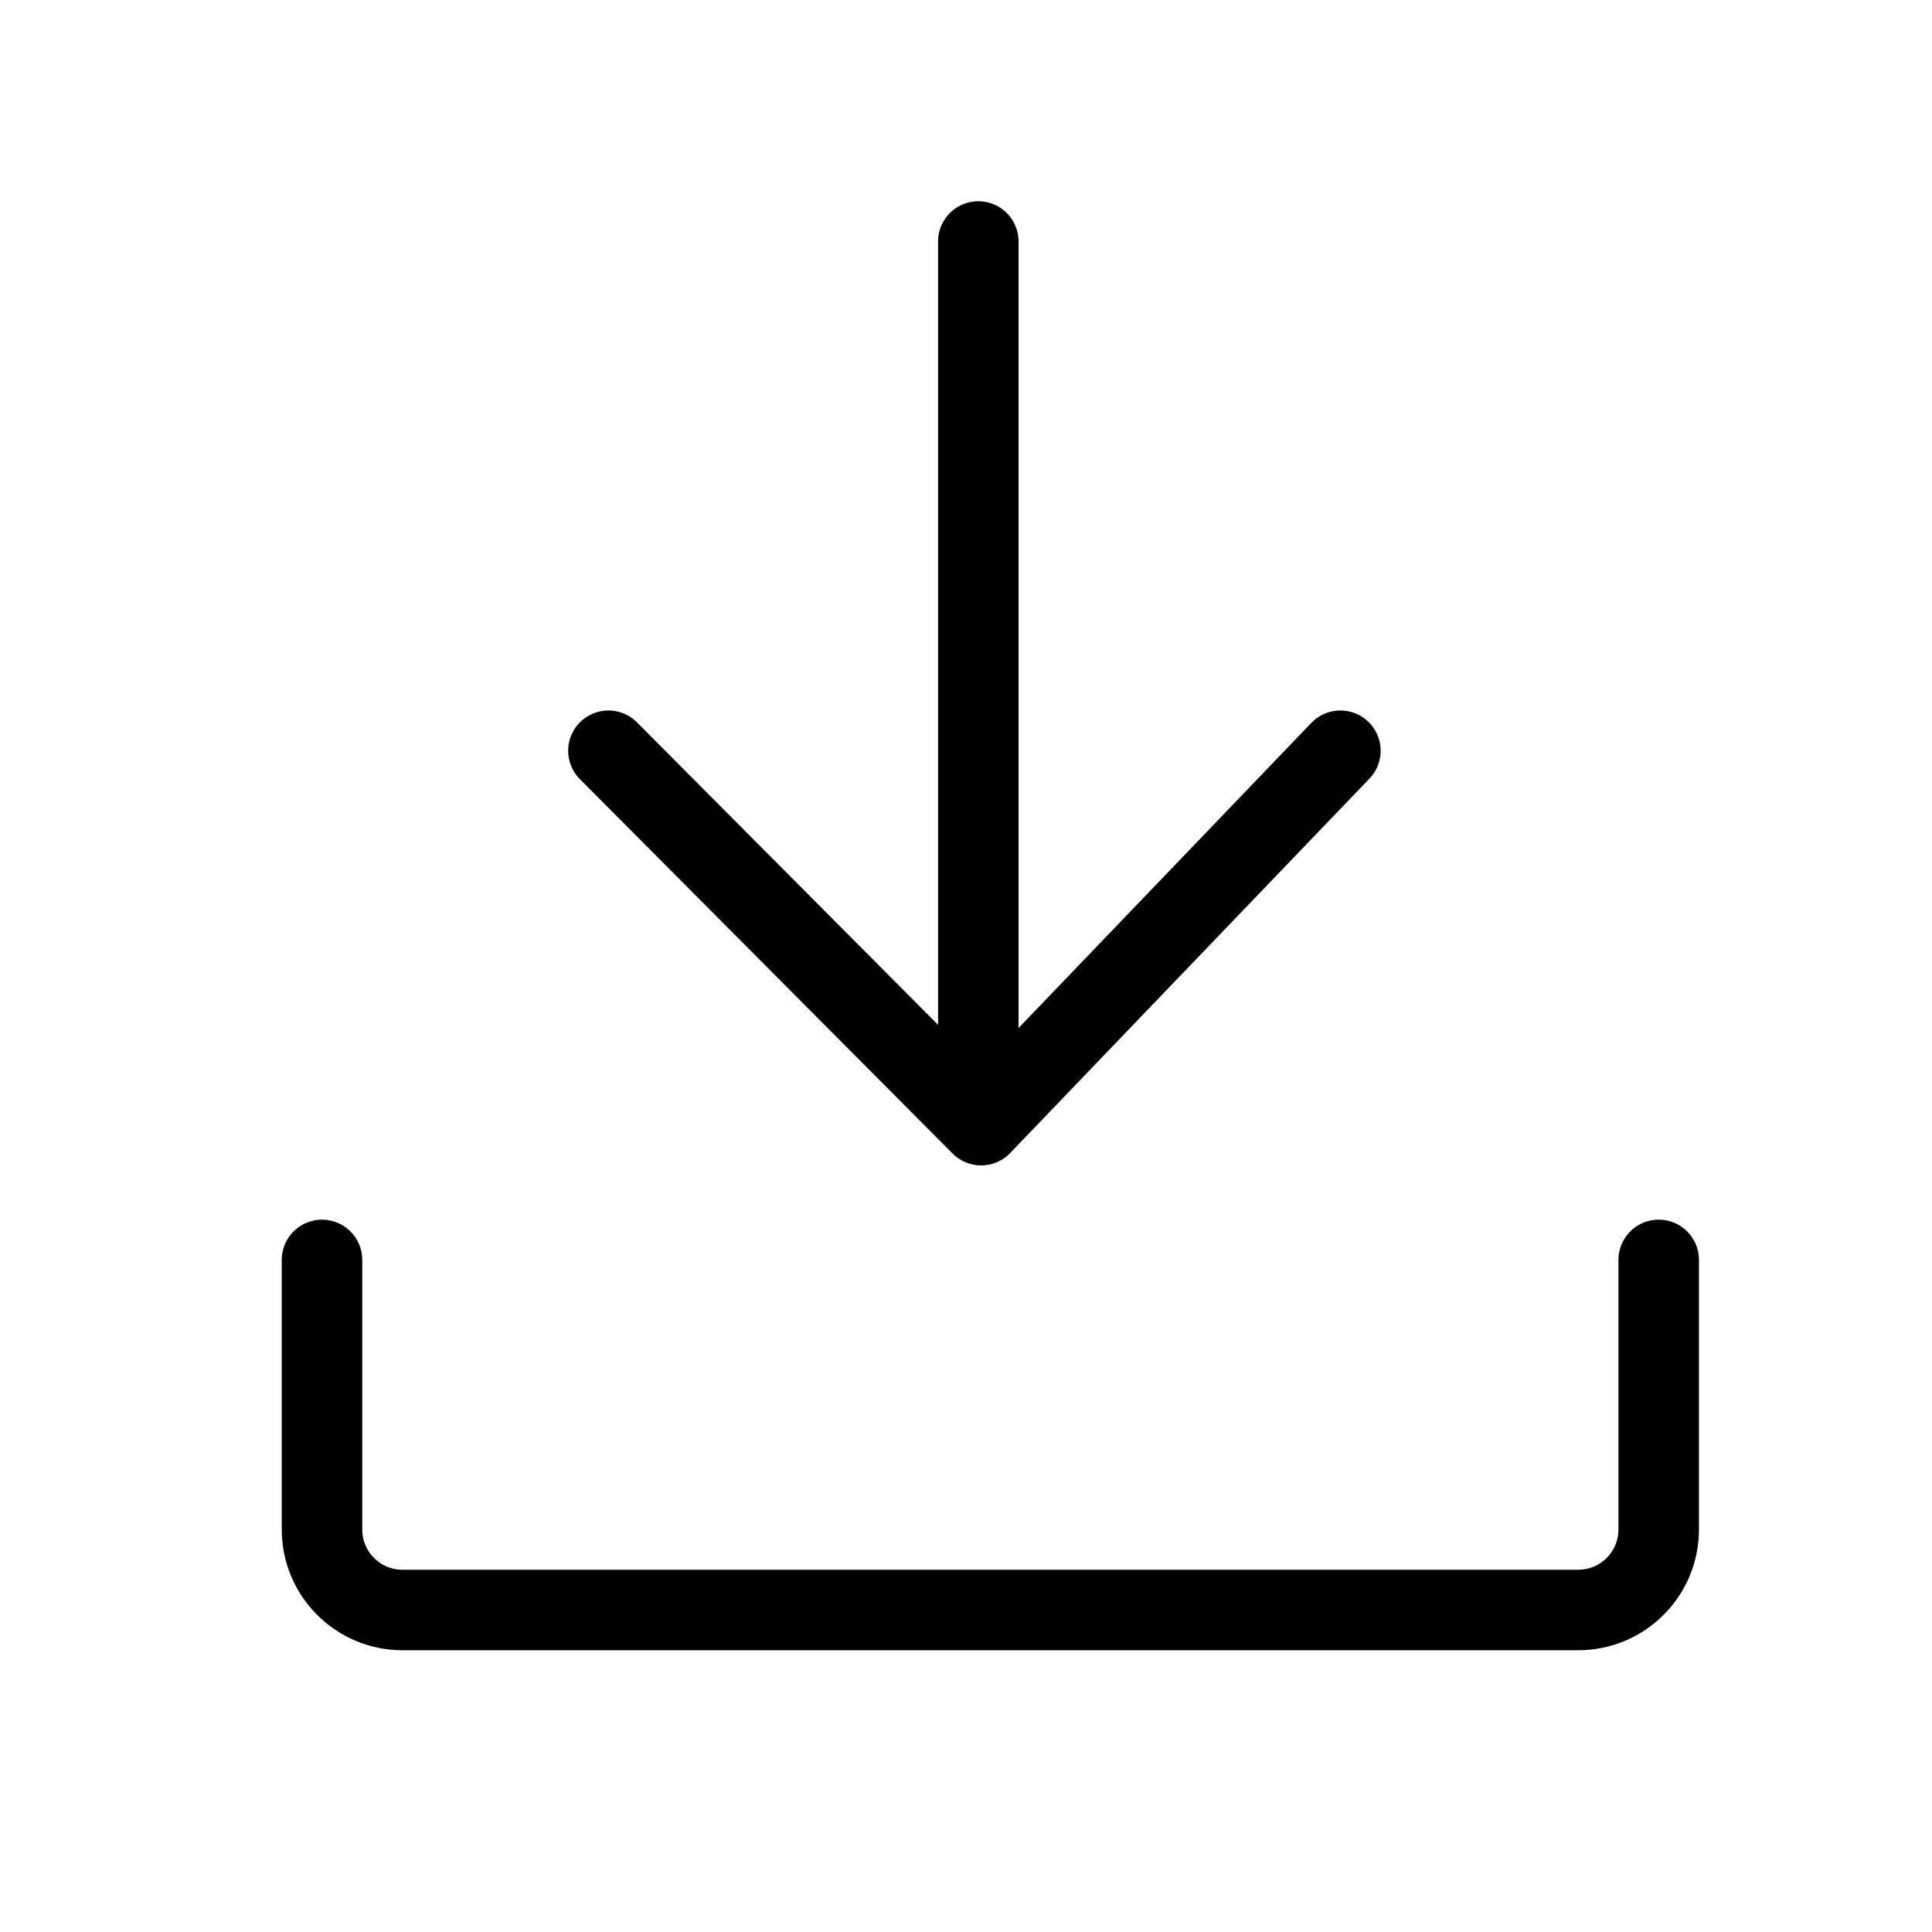
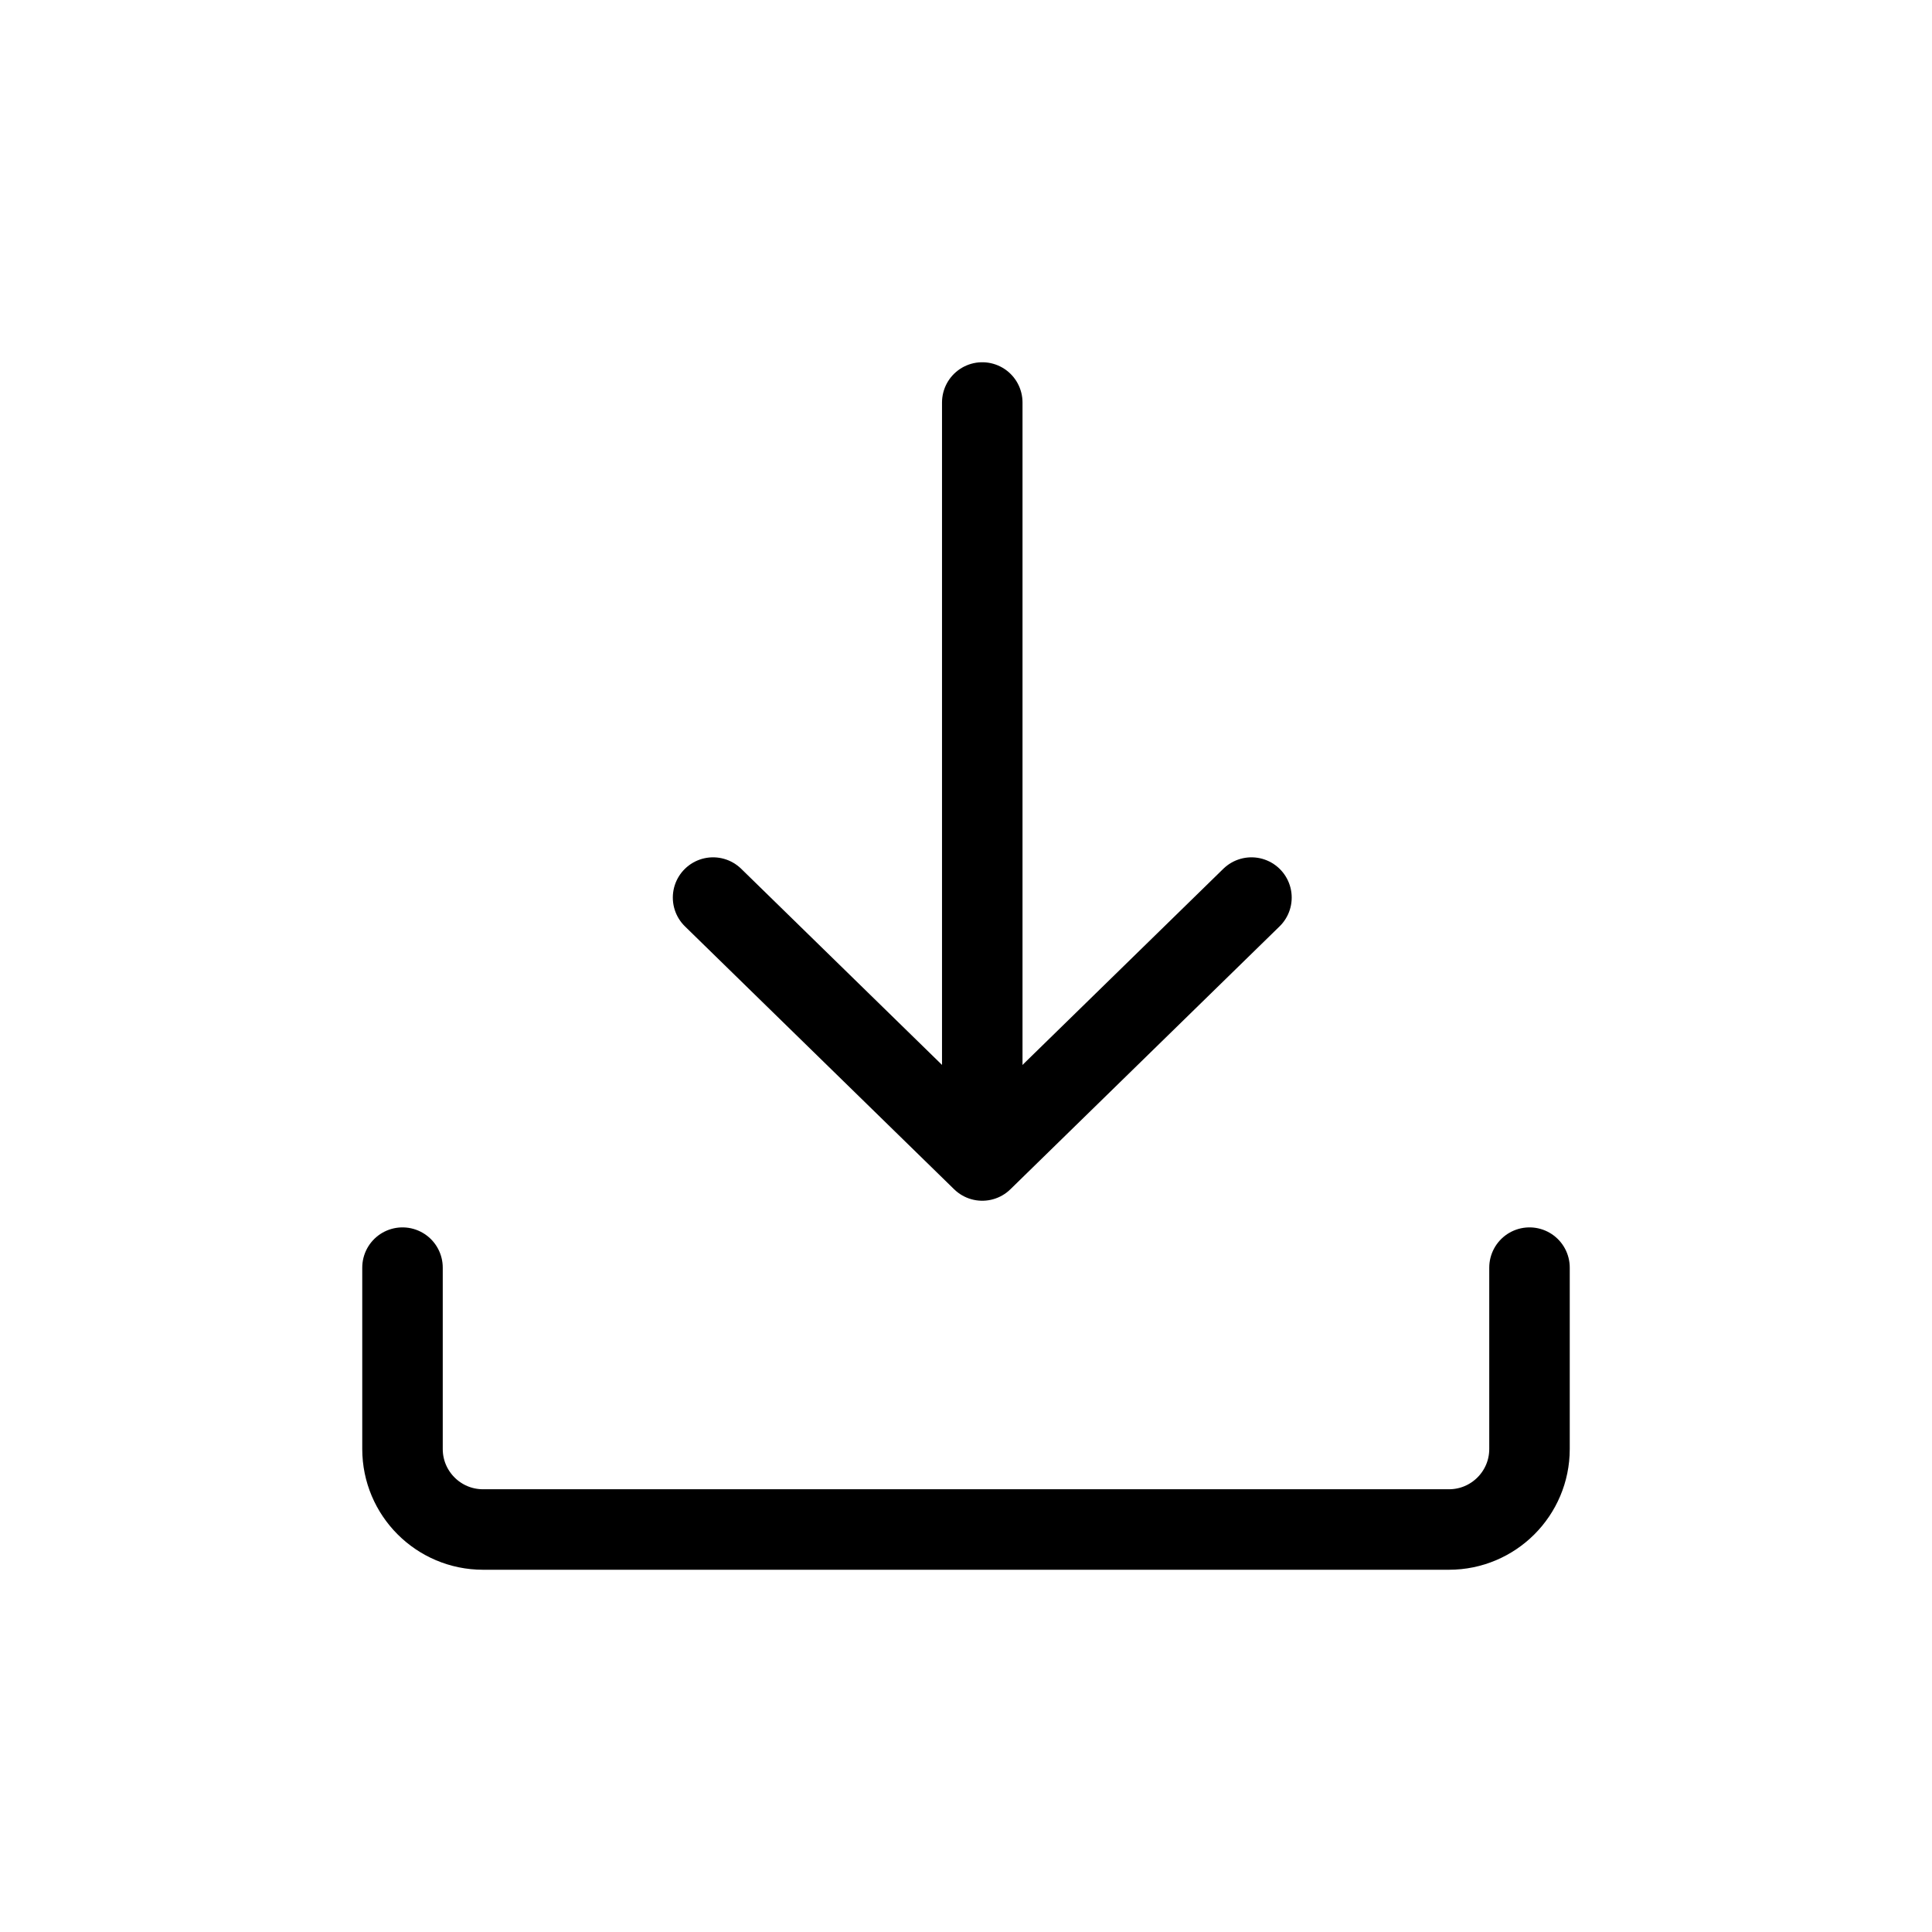
<svg xmlns="http://www.w3.org/2000/svg" width="24" height="24" viewBox="0 0 24 24" fill="none">
-   <path d="M16.651 9.326L12.188 13.977L7.558 9.326" stroke="black" stroke-linecap="round" stroke-linejoin="round" />
-   <path d="M12.153 12.903L12.153 3" stroke="black" stroke-linecap="round" stroke-linejoin="round" />
-   <path d="M4 15.651V19C4 19.552 4.448 20 5 20H19.605C20.157 20 20.605 19.552 20.605 19V15.651" stroke="black" stroke-linecap="round" stroke-linejoin="round" />
+   <path d="M5 15.747V18C5 18.552 5.448 19 6 19H12H18C18.552 19 19 18.552 19 18V15.747" stroke="black" stroke-linecap="round" stroke-linejoin="round" />
+   <path d="M12.202 13.5L12.202 5" stroke="black" stroke-linecap="round" stroke-linejoin="round" />
+   <path d="M15.546 11.15L12.202 14.416L8.858 11.15" stroke="black" stroke-linecap="round" stroke-linejoin="round" />
</svg>
